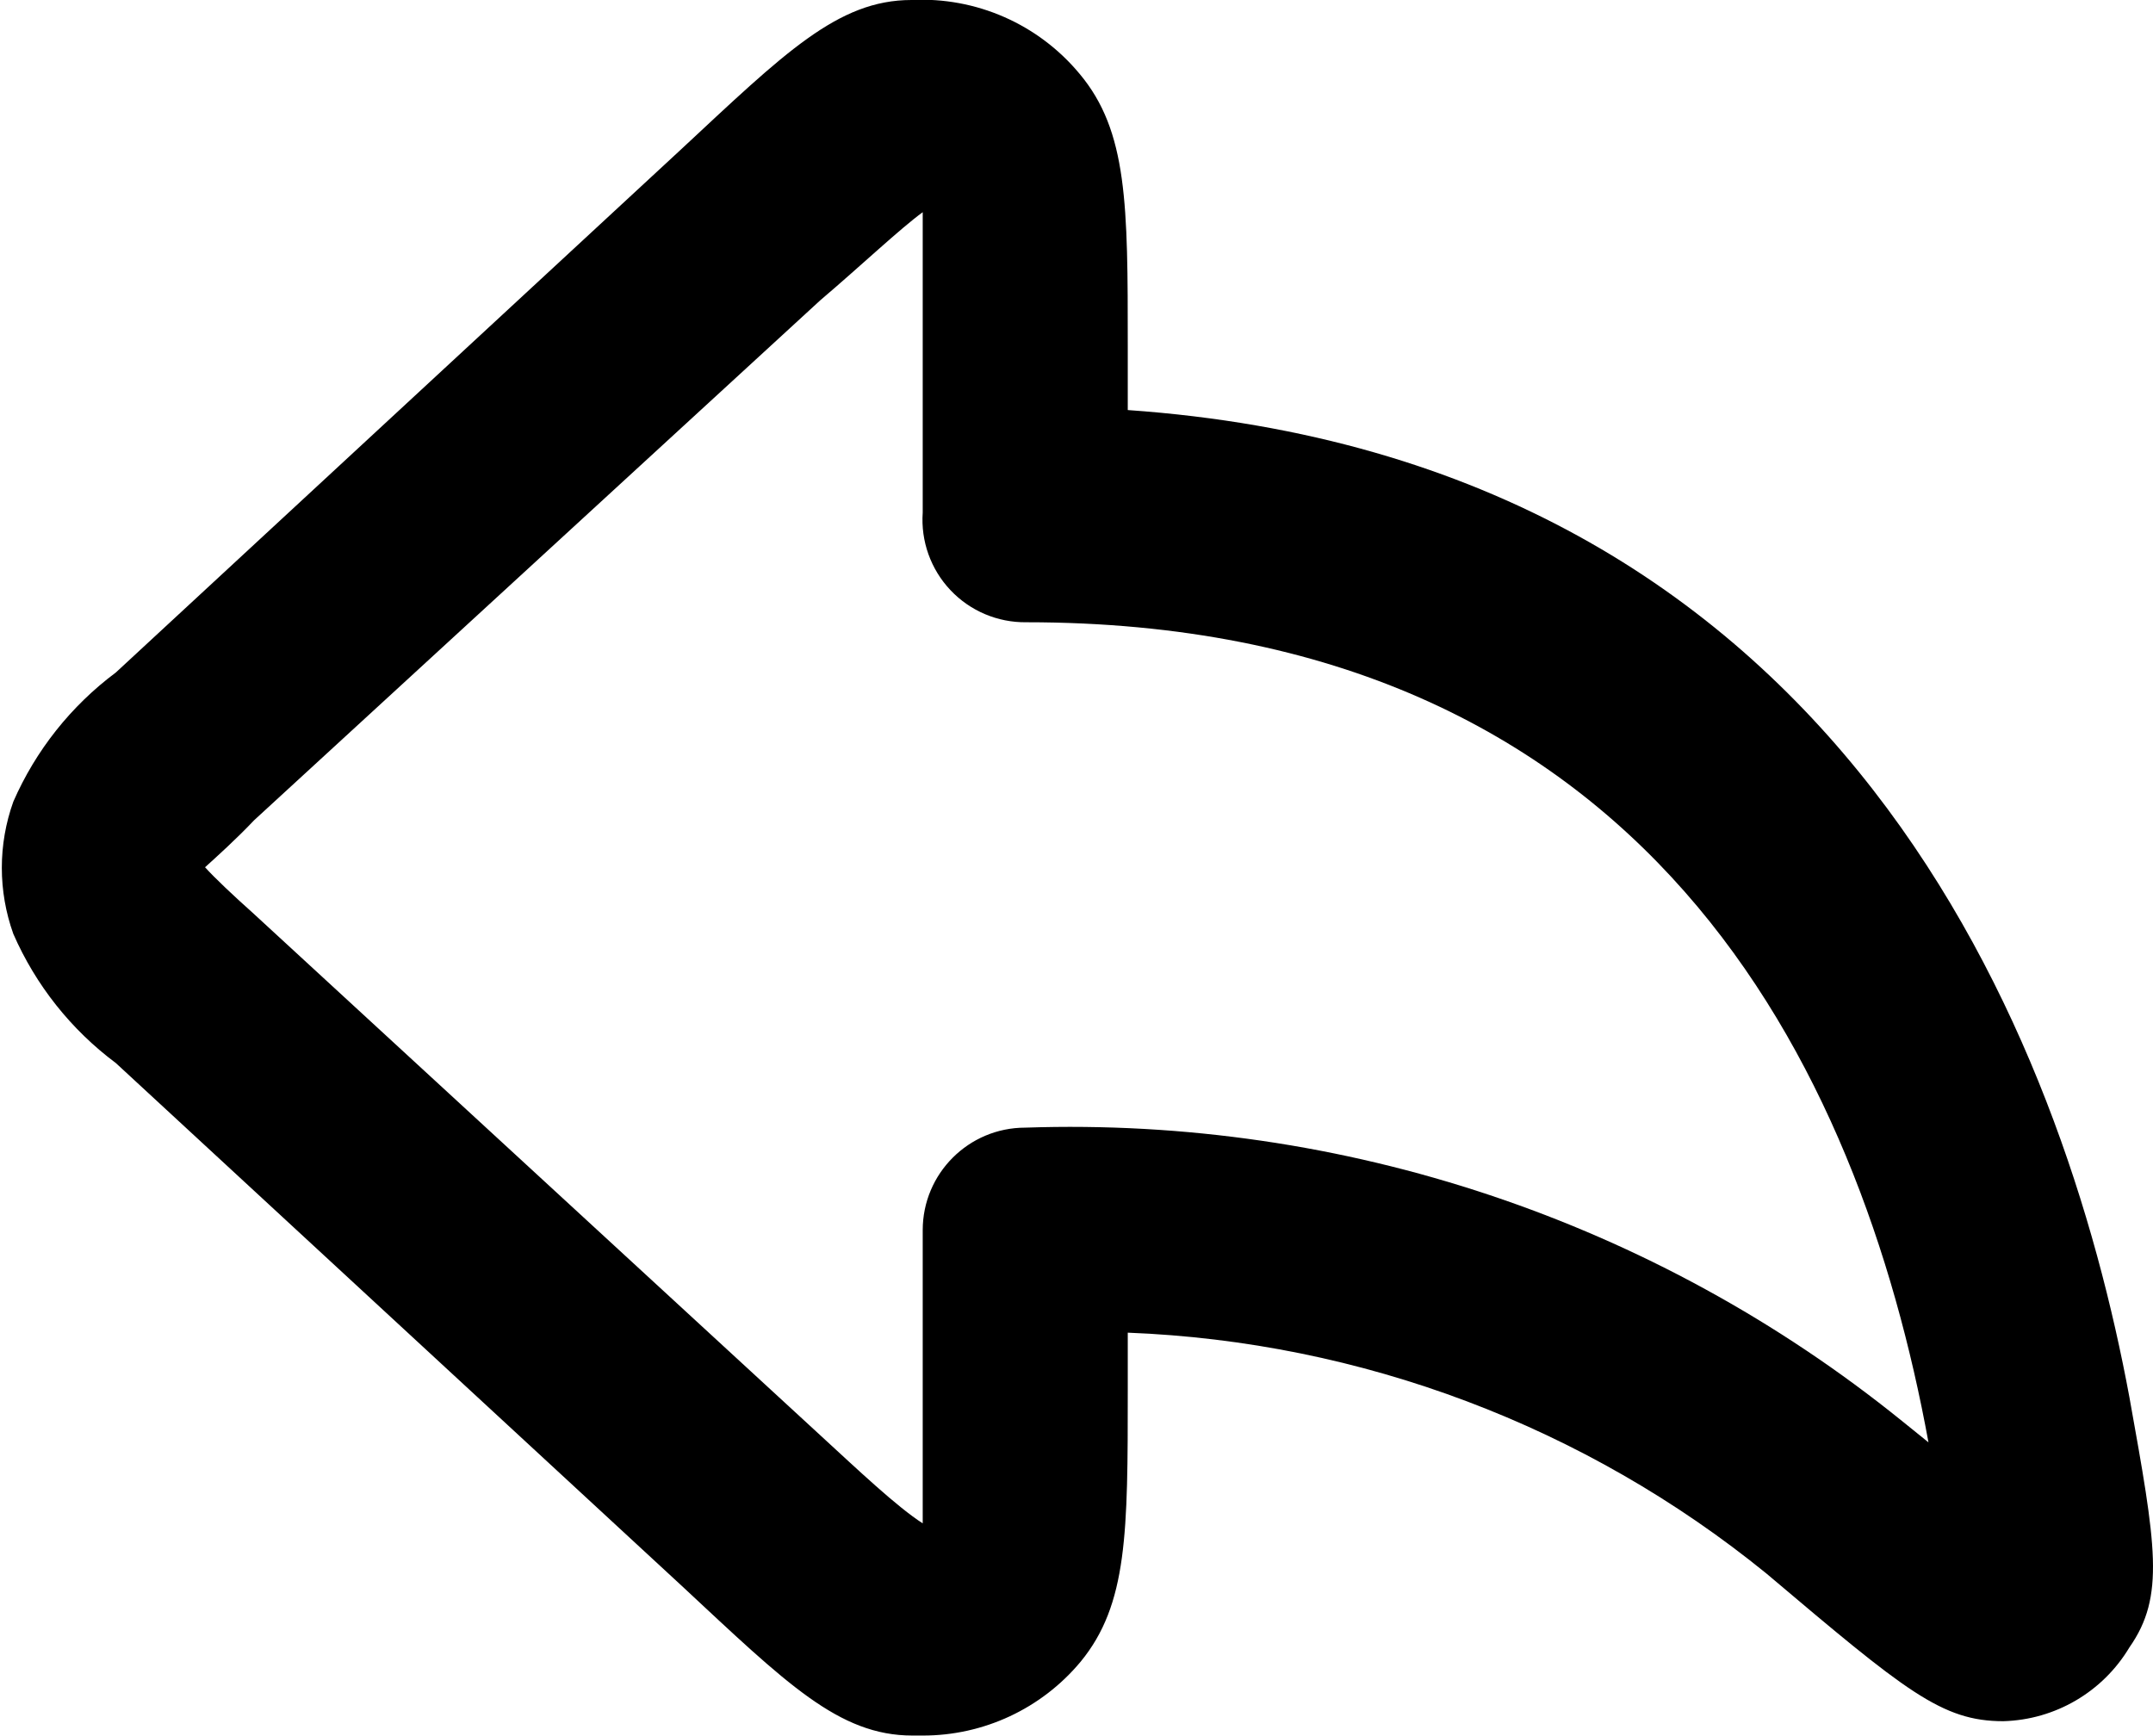
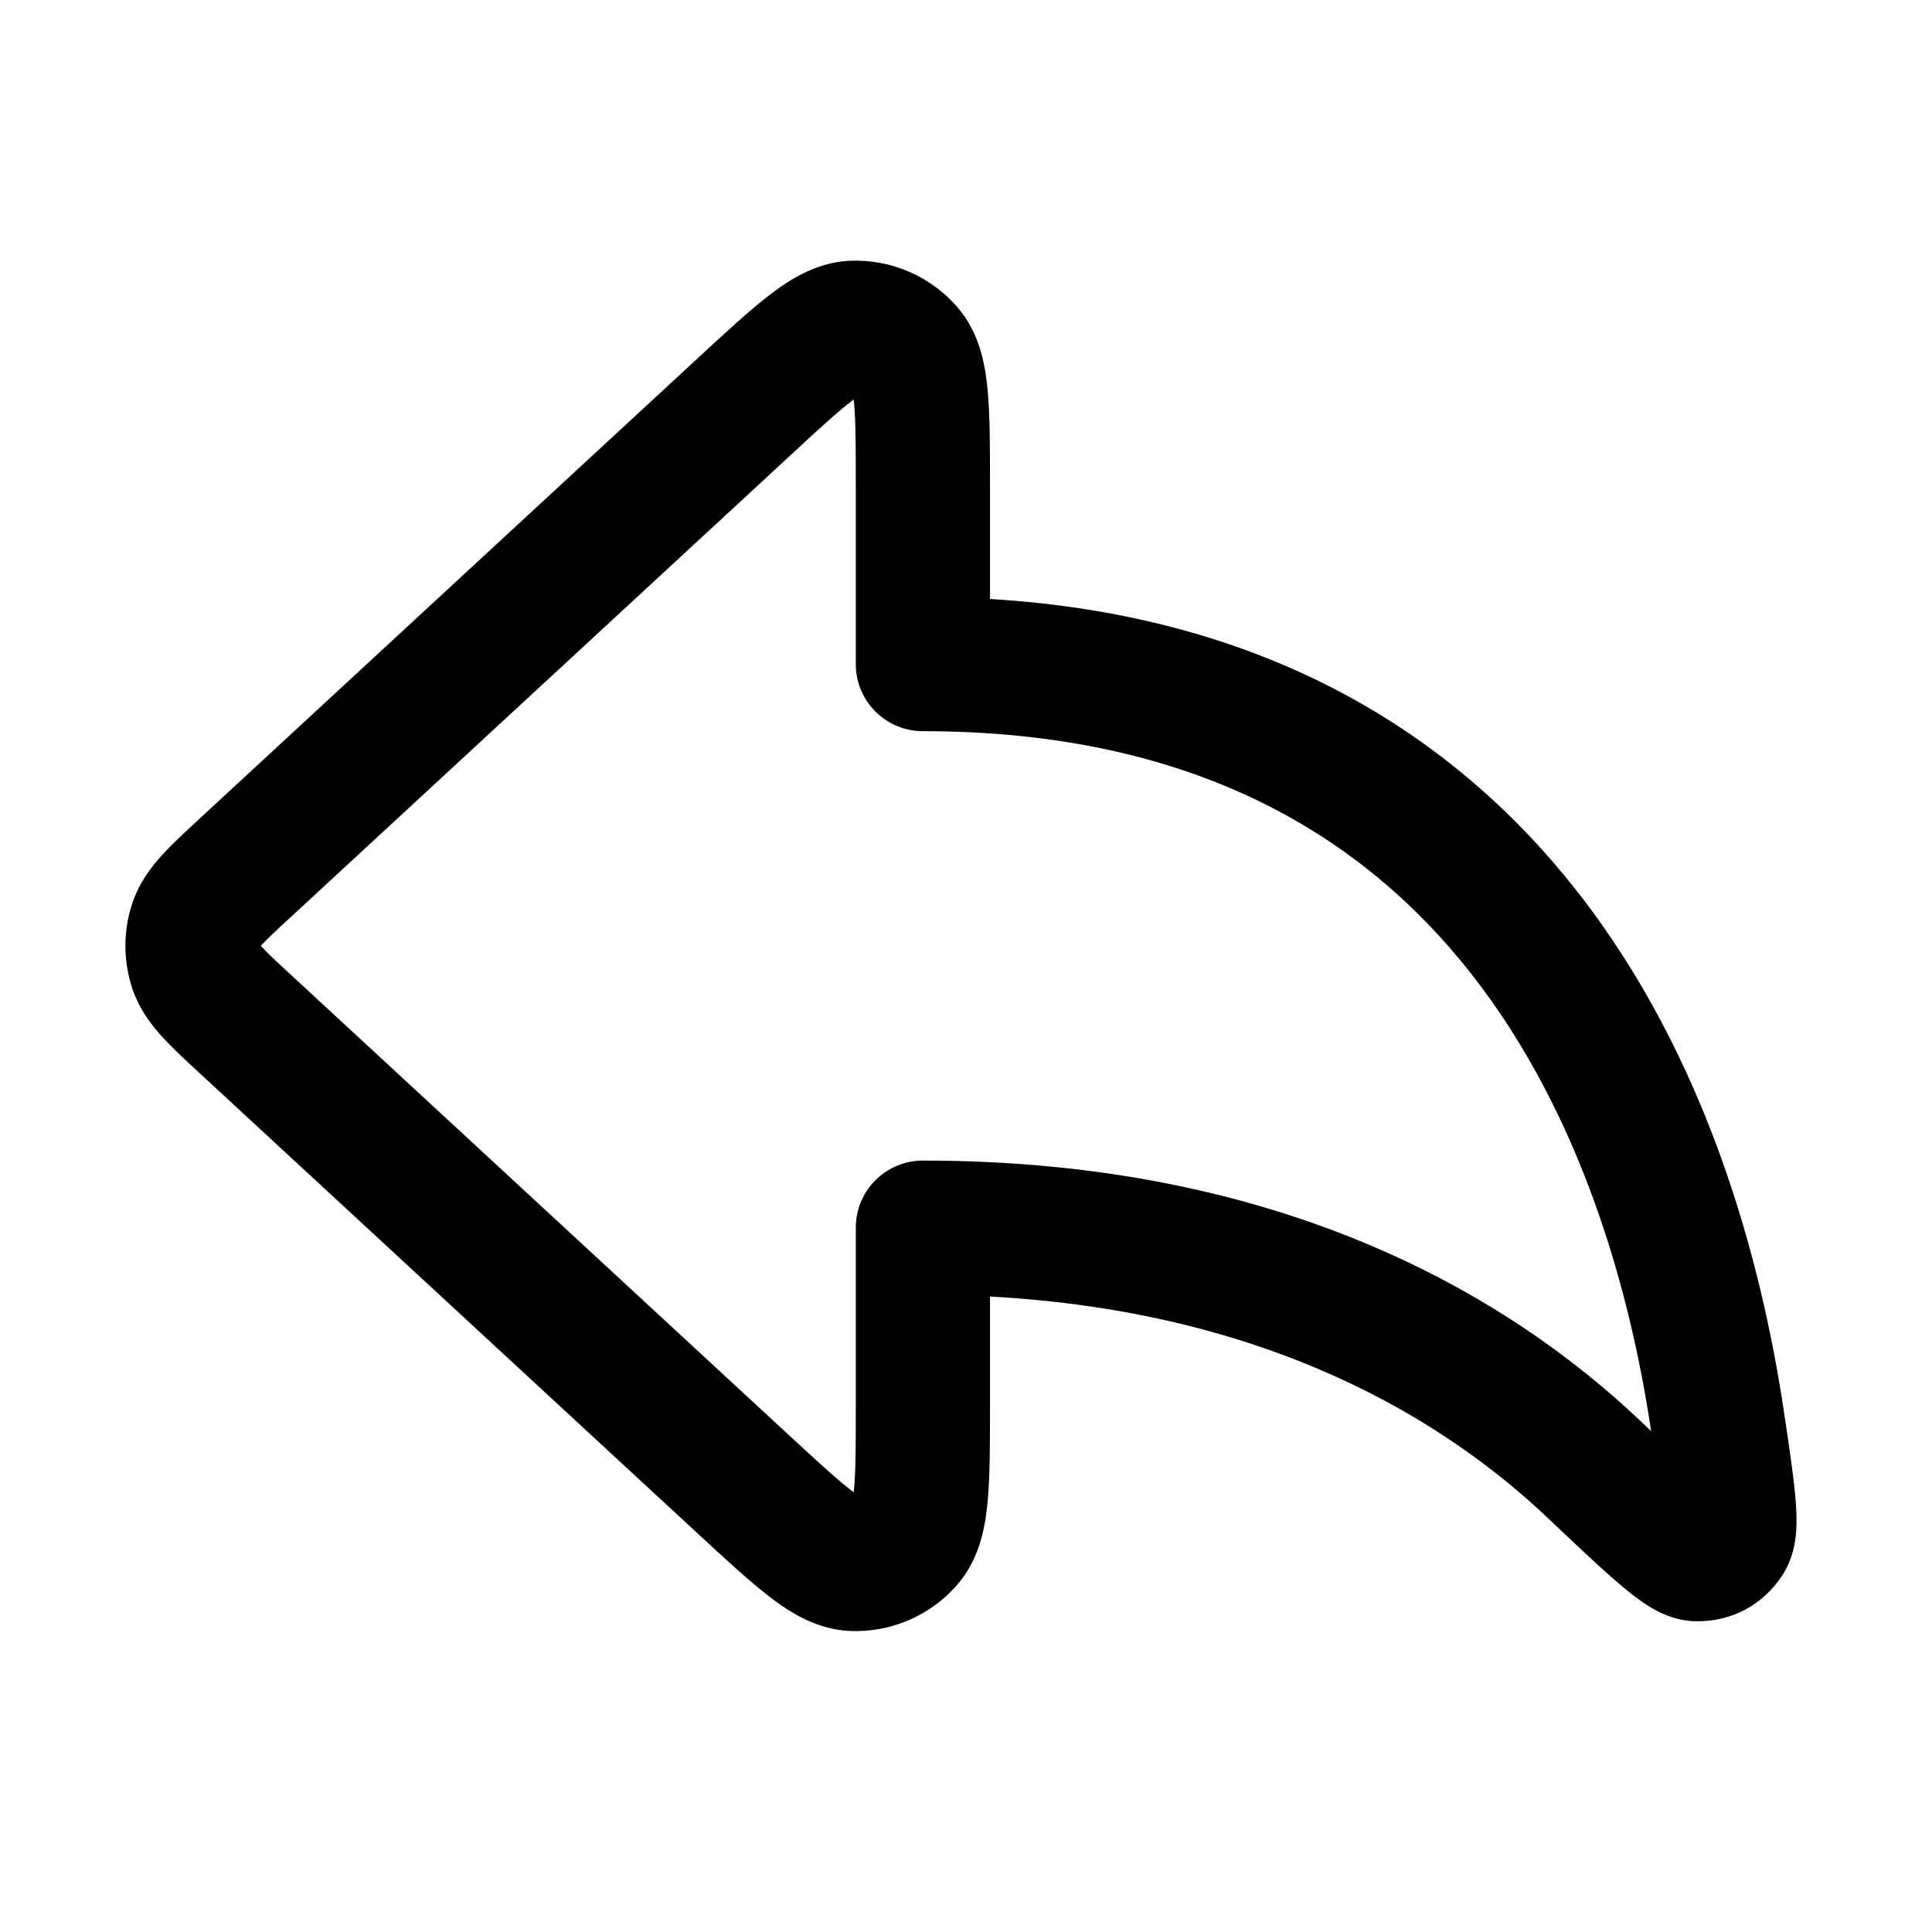
- <svg xmlns="http://www.w3.org/2000/svg" viewBox="0 0 21 16.93">
-   <g id="Layer_2" data-name="Layer 2">
-     <g id="reply">
-       <path d="M9,16.93h-.1c-.72,0-1.23-.51-2.25-1.46l-5.52-5.1a3.14,3.14,0,0,1-1-1.26,1.91,1.91,0,0,1,0-1.29,3.14,3.14,0,0,1,1-1.26l5.51-5.1C7.65.52,8.17,0,8.89,0a2,2,0,0,1,1.64.72C11,1.28,11,2,11,3.37V4c7,.49,9.13,6.18,9.77,9.63.26,1.45.35,1.94,0,2.44a1.48,1.48,0,0,1-1.23.72c-.6,0-.95-.29-2.31-1.44A10.52,10.52,0,0,0,11,13v.56c0,1.39,0,2.09-.46,2.65A2,2,0,0,1,9,16.93ZM2,8.46c.09.1.28.28.46.44L8,14c.37.34.75.7,1,.86,0-.28,0-.8,0-1.3V12a1,1,0,0,1,1-1,12.9,12.9,0,0,1,8.55,2.86l.26.21a.06.06,0,0,1,0,0c-.67-3.66-2.74-8-8.8-8A1,1,0,0,1,9,5V3.37c0-.5,0-1,0-1.3-.22.16-.6.52-1,.86L2.48,8C2.3,8.19,2.11,8.36,2,8.46Z" />
-     </g>
-   </g>
+ <svg xmlns="http://www.w3.org/2000/svg" width="24" height="24" viewBox="0 0 24 24" fill="none">
+   <path fill-rule="evenodd" clip-rule="evenodd" d="M11.911 3.837C11.575 3.435 11.07 3.214 10.546 3.24C10.123 3.262 9.784 3.491 9.551 3.671C9.306 3.86 9.018 4.126 8.688 4.431L2.47 10.178C2.304 10.331 2.143 10.48 2.019 10.616C1.883 10.764 1.735 10.956 1.647 11.21C1.528 11.56 1.528 11.94 1.647 12.29C1.735 12.544 1.883 12.736 2.019 12.884C2.143 13.02 2.304 13.169 2.47 13.322L8.688 19.069C9.018 19.374 9.306 19.64 9.551 19.829C9.784 20.009 10.123 20.238 10.546 20.26C11.07 20.286 11.575 20.065 11.911 19.663C12.182 19.337 12.244 18.932 12.27 18.639C12.298 18.332 12.298 17.939 12.298 17.49L12.298 16.106C15.785 16.295 17.957 17.654 19.223 18.853L19.242 18.871C19.598 19.208 19.889 19.484 20.113 19.674C20.226 19.771 20.346 19.867 20.466 19.943C20.556 20 20.778 20.135 21.066 20.14C21.503 20.146 21.885 19.947 22.13 19.585C22.281 19.362 22.306 19.126 22.313 19.01C22.323 18.871 22.314 18.726 22.302 18.591C22.279 18.328 22.227 17.977 22.164 17.56L22.16 17.532C21.879 15.656 21.21 13.143 19.599 11.082C18.076 9.135 15.751 7.647 12.298 7.441L12.298 6.01C12.298 5.561 12.298 5.168 12.27 4.861C12.244 4.568 12.182 4.163 11.911 3.837ZM10.605 4.963C10.607 4.977 10.609 4.993 10.61 5.01C10.63 5.233 10.631 5.55 10.631 6.048V8.25C10.631 8.71 11.004 9.083 11.464 9.083C14.867 9.083 16.958 10.411 18.286 12.109C19.644 13.846 20.251 16.035 20.511 17.778C20.466 17.735 20.418 17.69 20.369 17.643C18.724 16.086 15.909 14.417 11.464 14.417C11.243 14.417 11.031 14.505 10.875 14.661C10.719 14.817 10.631 15.029 10.631 15.25V17.452C10.631 17.95 10.63 18.267 10.61 18.491C10.609 18.507 10.607 18.523 10.605 18.537C10.594 18.528 10.582 18.519 10.568 18.509C10.39 18.372 10.158 18.158 9.792 17.82L3.622 12.117C3.427 11.938 3.32 11.837 3.248 11.759C3.245 11.756 3.243 11.753 3.24 11.75C3.243 11.747 3.245 11.744 3.248 11.741C3.32 11.663 3.427 11.562 3.622 11.383L9.792 5.681C10.158 5.342 10.39 5.128 10.568 4.991C10.582 4.981 10.594 4.972 10.605 4.963ZM20.65 18.9C20.65 18.899 20.65 18.897 20.651 18.895C20.649 18.906 20.65 18.909 20.65 18.9Z" fill="black" />
</svg>
